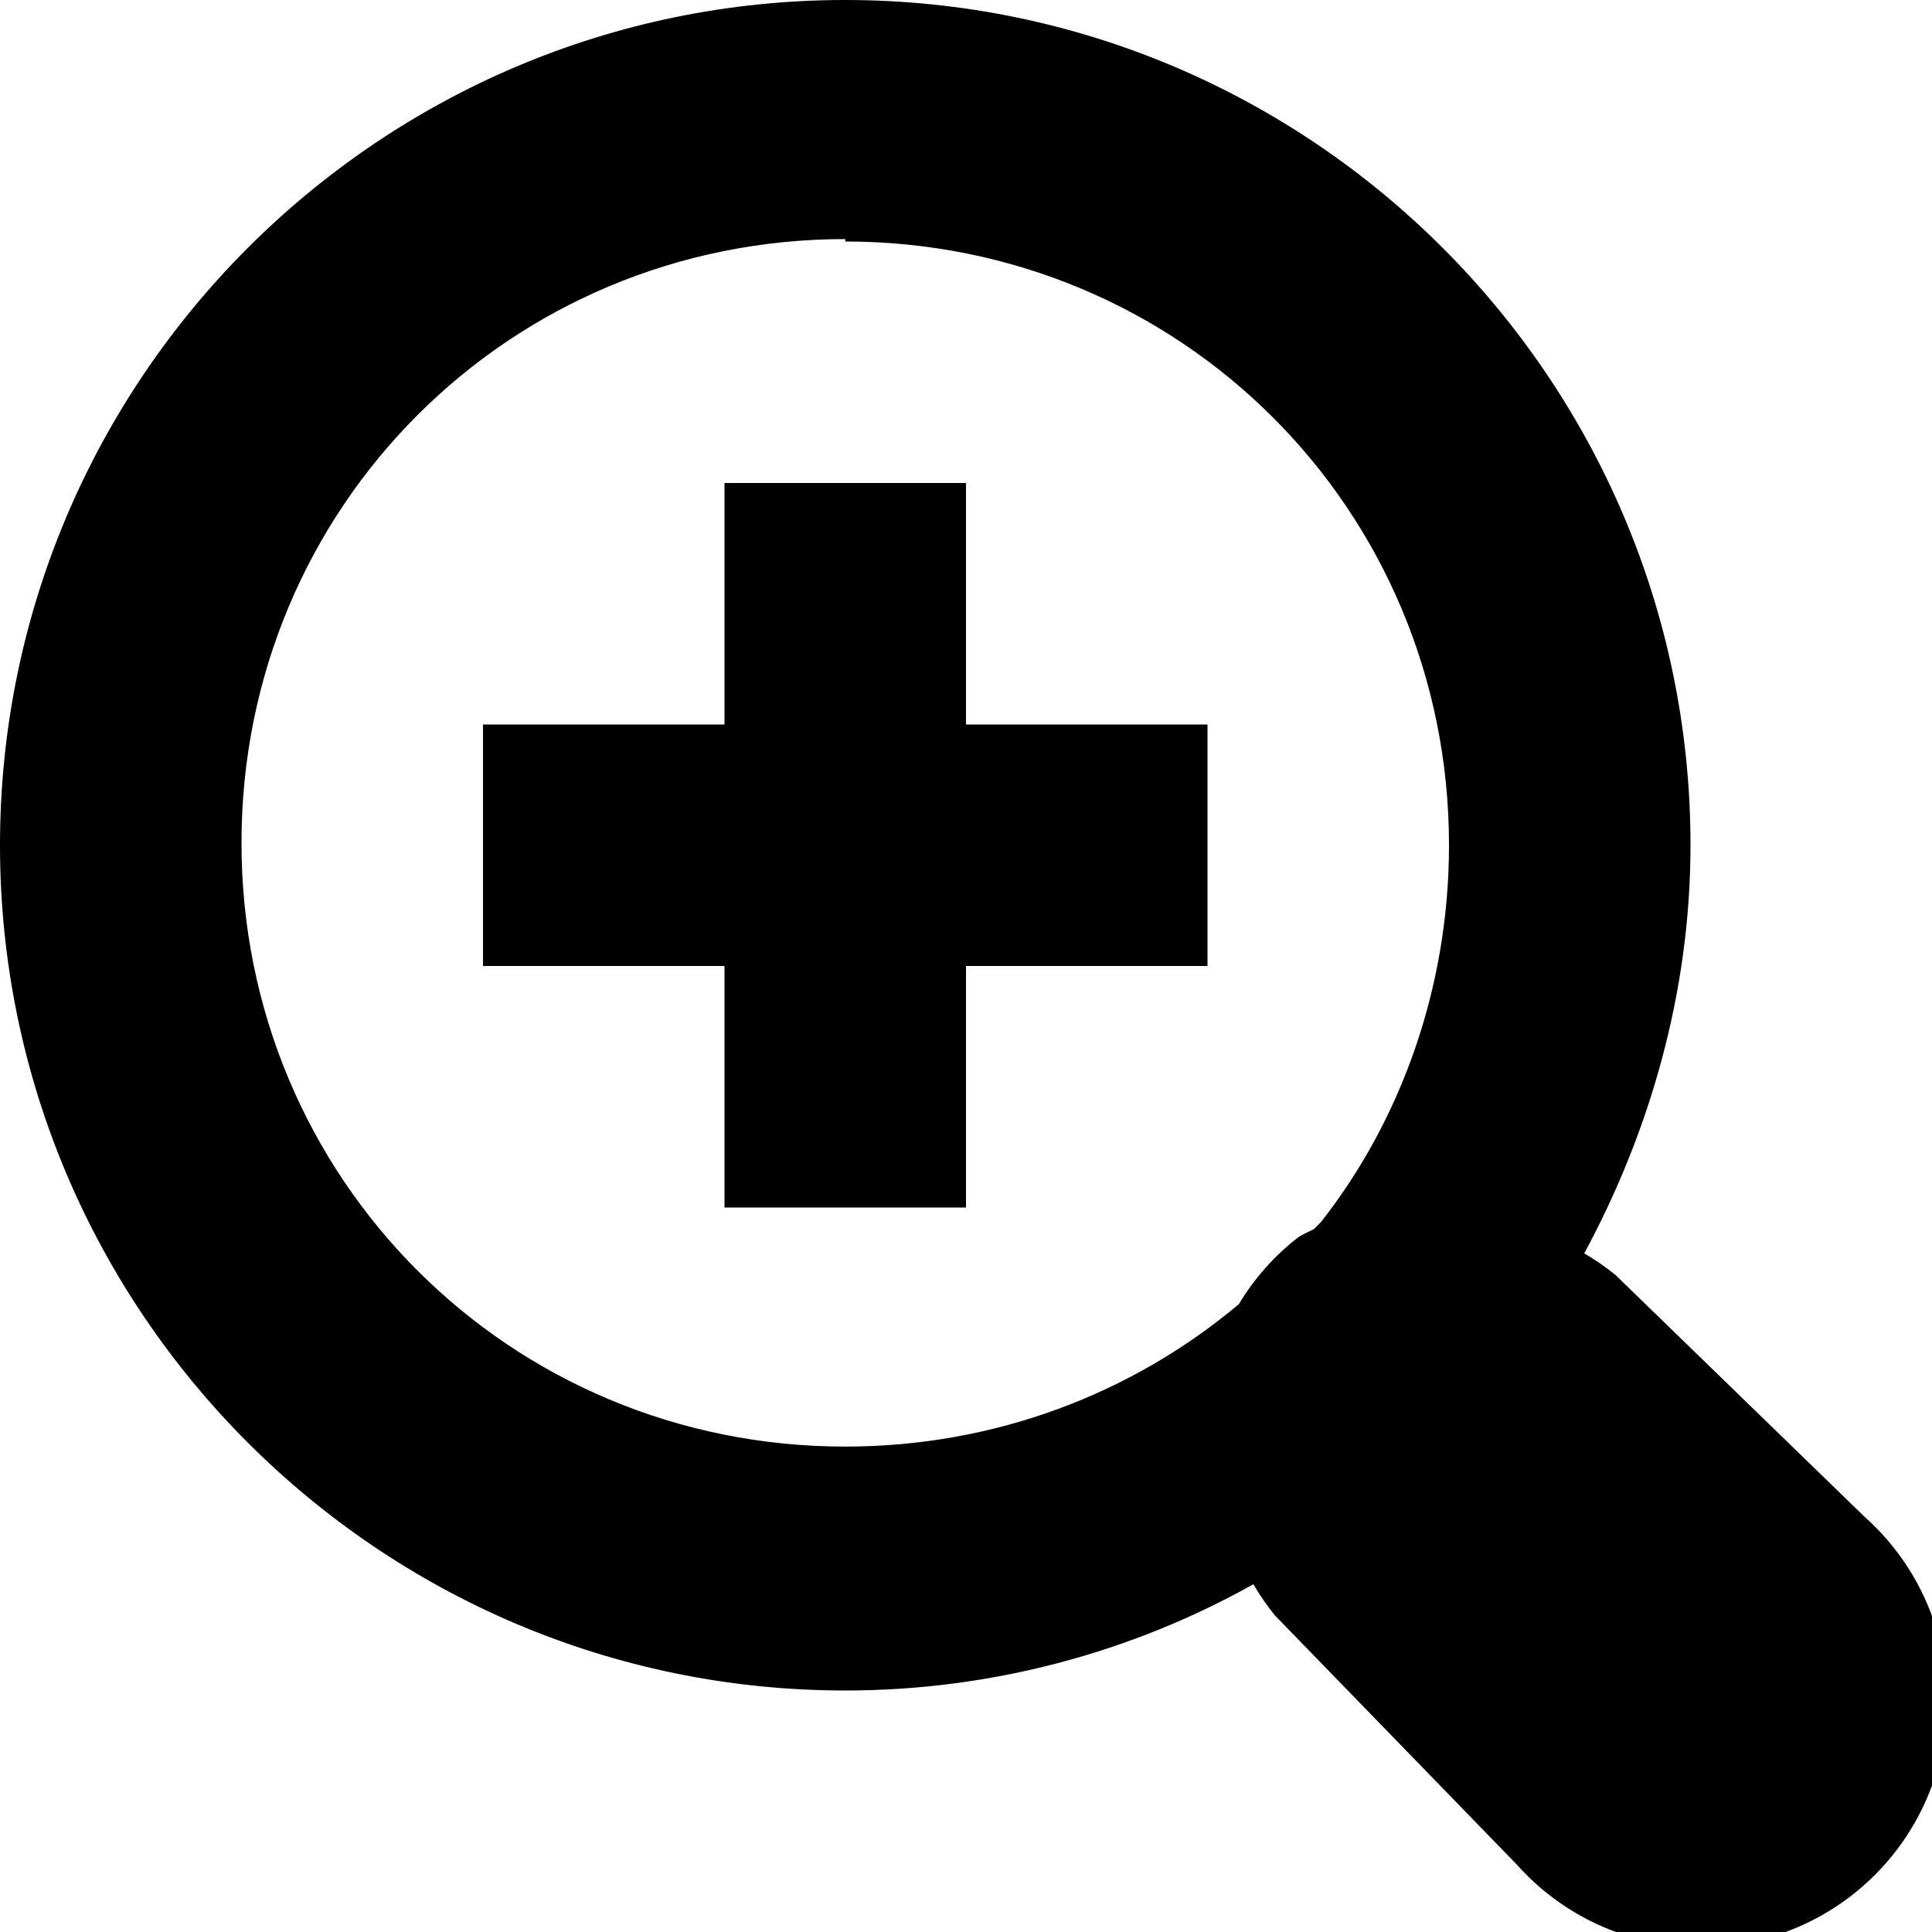
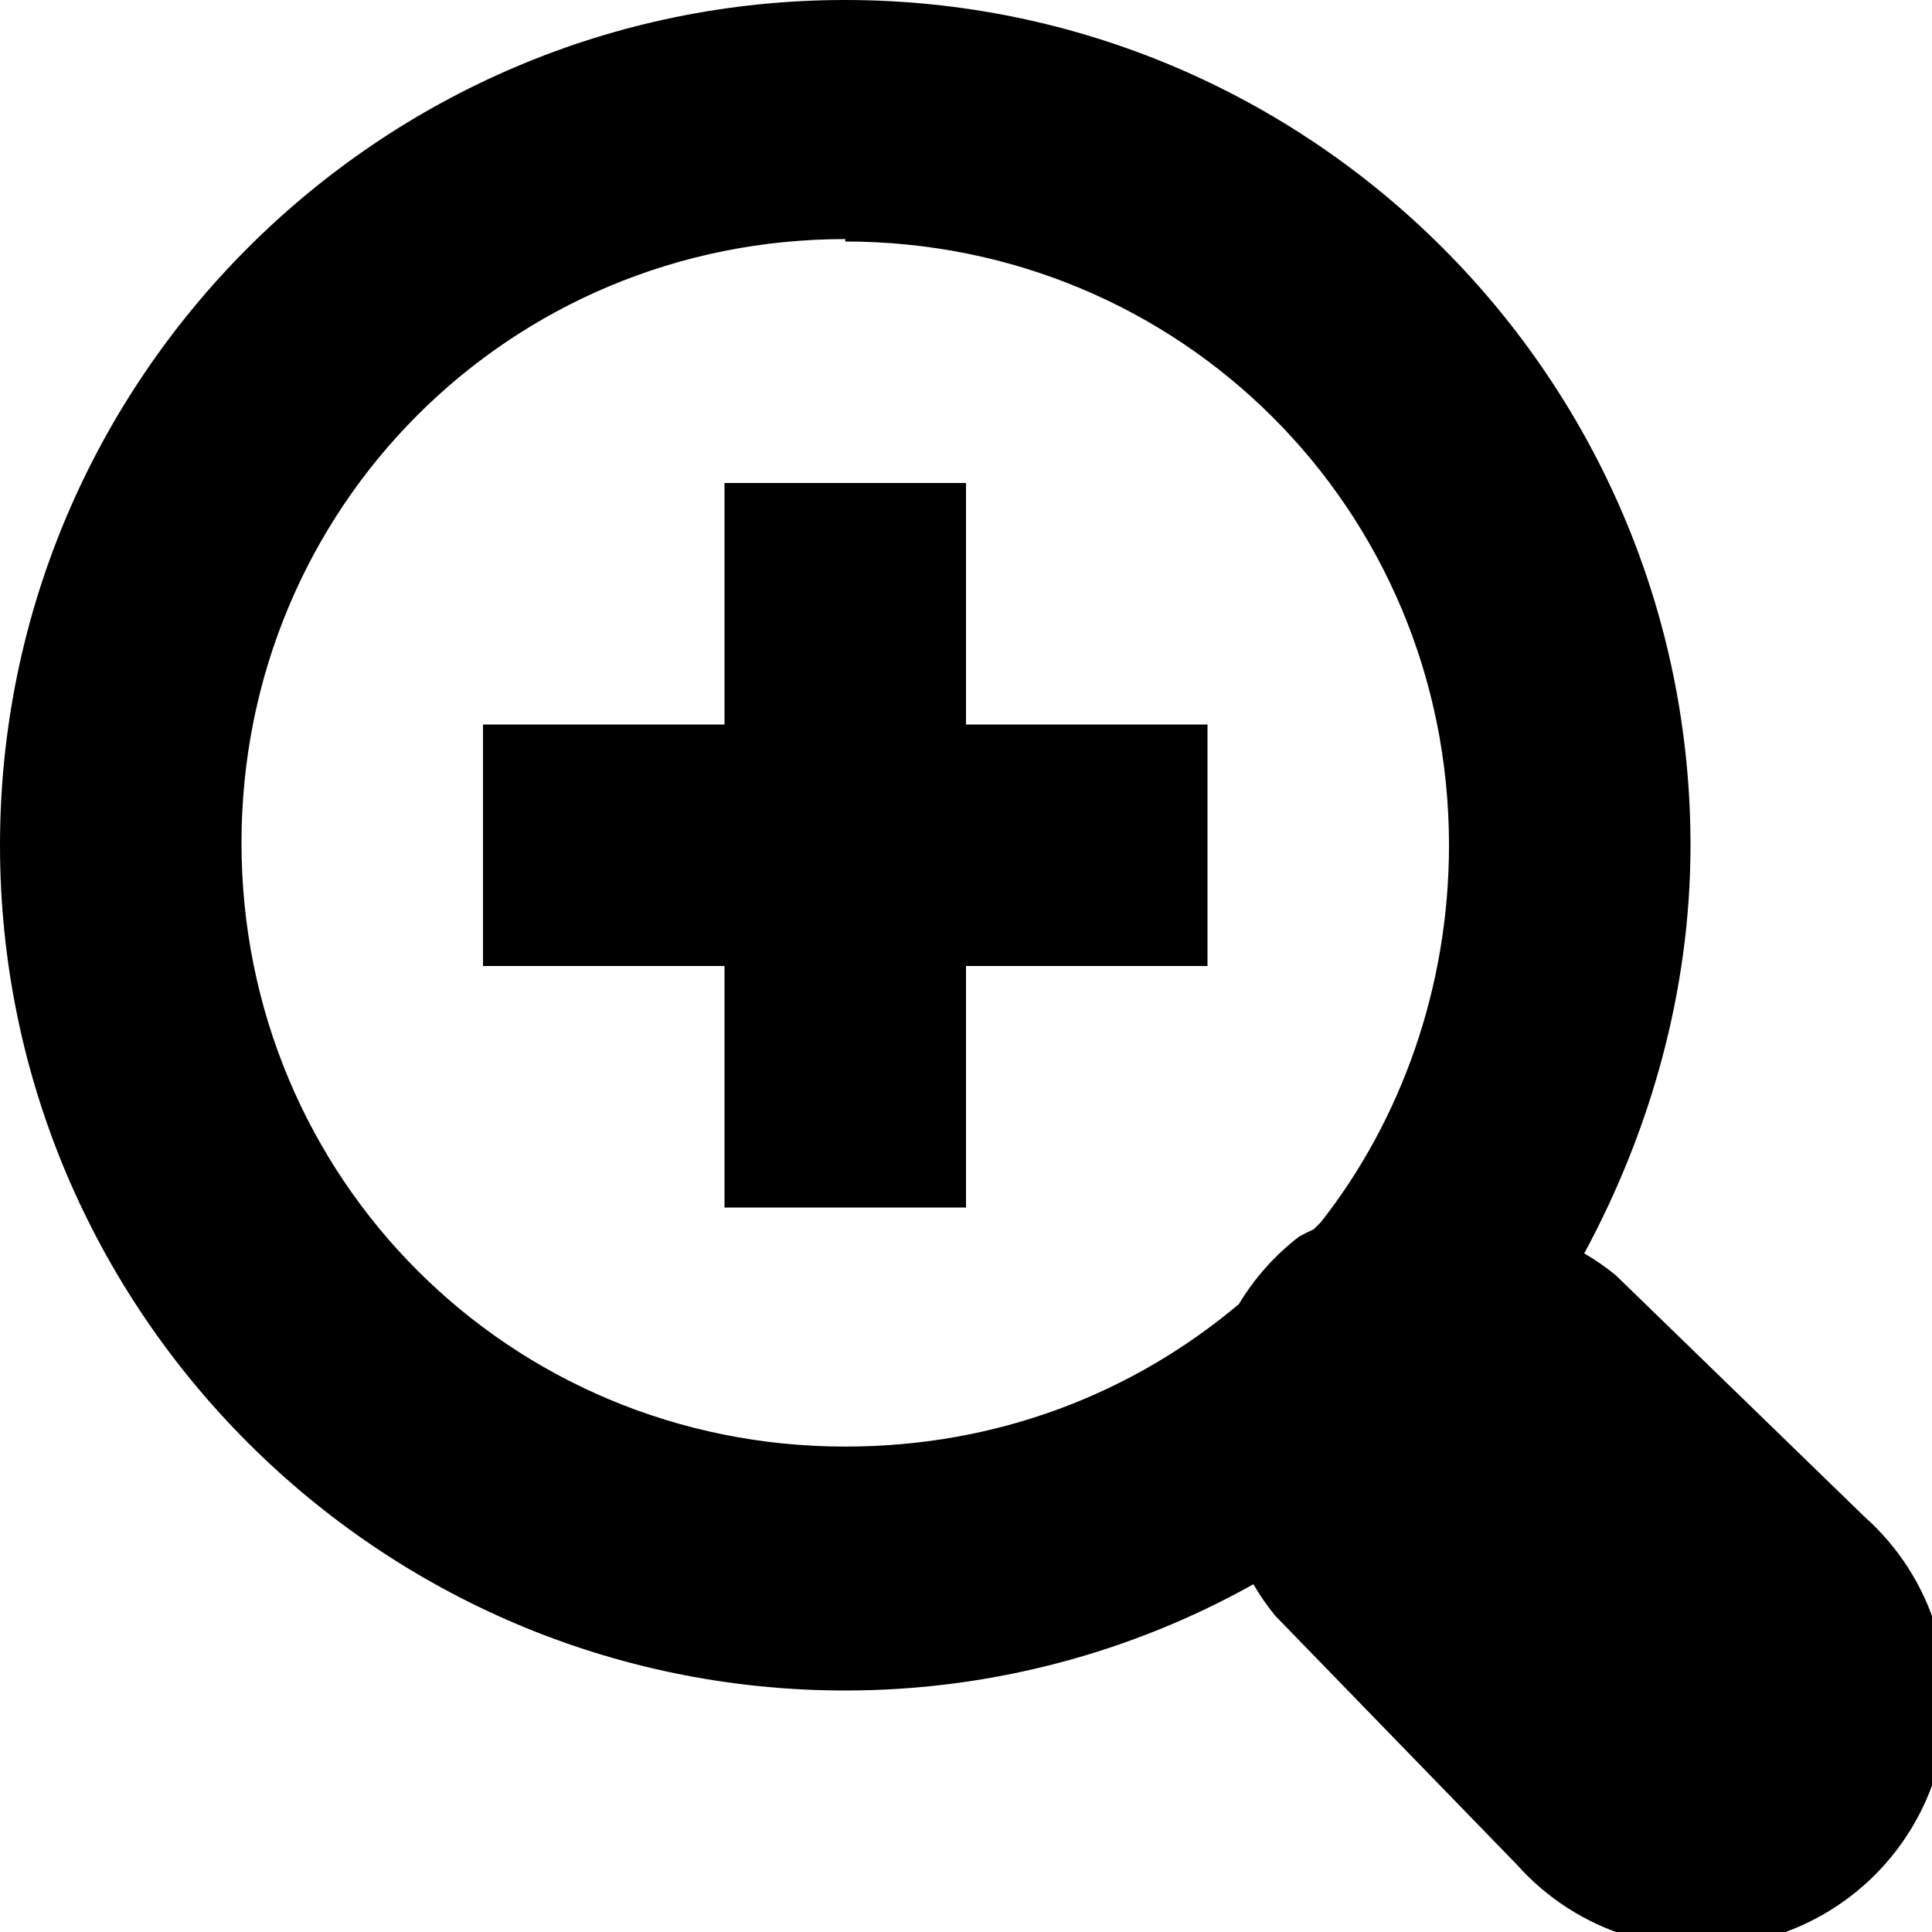
<svg xmlns="http://www.w3.org/2000/svg" viewBox="0 0 8 8">
-   <path d="M3.5 0c-1.93 0-3.5 1.57-3.5 3.5s1.57 3.5 3.5 3.5c.61 0 1.19-.16 1.69-.44a1 1 0 0 0 .09.13l1 1.03a1.02 1.02 0 1 0 1.44-1.44l-1.03-1a1 1 0 0 0-.13-.09c.27-.5.44-1.08.44-1.69 0-1.93-1.57-3.5-3.5-3.5zm0 1c1.39 0 2.5 1.11 2.5 2.5 0 .59-.2 1.14-.53 1.56-.01.01-.02.02-.03.03a1 1 0 0 0-.06.03 1 1 0 0 0-.25.28c-.44.37-1.01.59-1.63.59-1.39 0-2.5-1.11-2.5-2.5s1.11-2.5 2.5-2.5zm-.5 1v1h-1v1h1v1h1v-1h1v-1h-1v-1h-1z" />
+   <path d="M3.5 0c-1.93 0-3.5 1.57-3.5 3.5s1.57 3.5 3.5 3.5c.61 0 1.19-.16 1.69-.44a1 1 0 0 0 .09.13l1 1.03a1.02 1.02 0 1 0 1.44-1.44l-1.03-1a1 1 0 0 0-.13-.09c.27-.5.44-1.08.44-1.69 0-1.93-1.57-3.5-3.5-3.5zm0 1c1.39 0 2.5 1.11 2.5 2.5 0 .59-.2 1.14-.53 1.56 0 0-.02.02-.03.03a1 1 0 0 0-.06.03 1 1 0 0 0-.25.28c-.44.37-1 .59-1.63.59-1.39 0-2.5-1.11-2.5-2.5s1.11-2.5 2.5-2.5zm-.5 1v1h-1v1h1v1h1v-1h1v-1h-1v-1h-1z" />
</svg>
